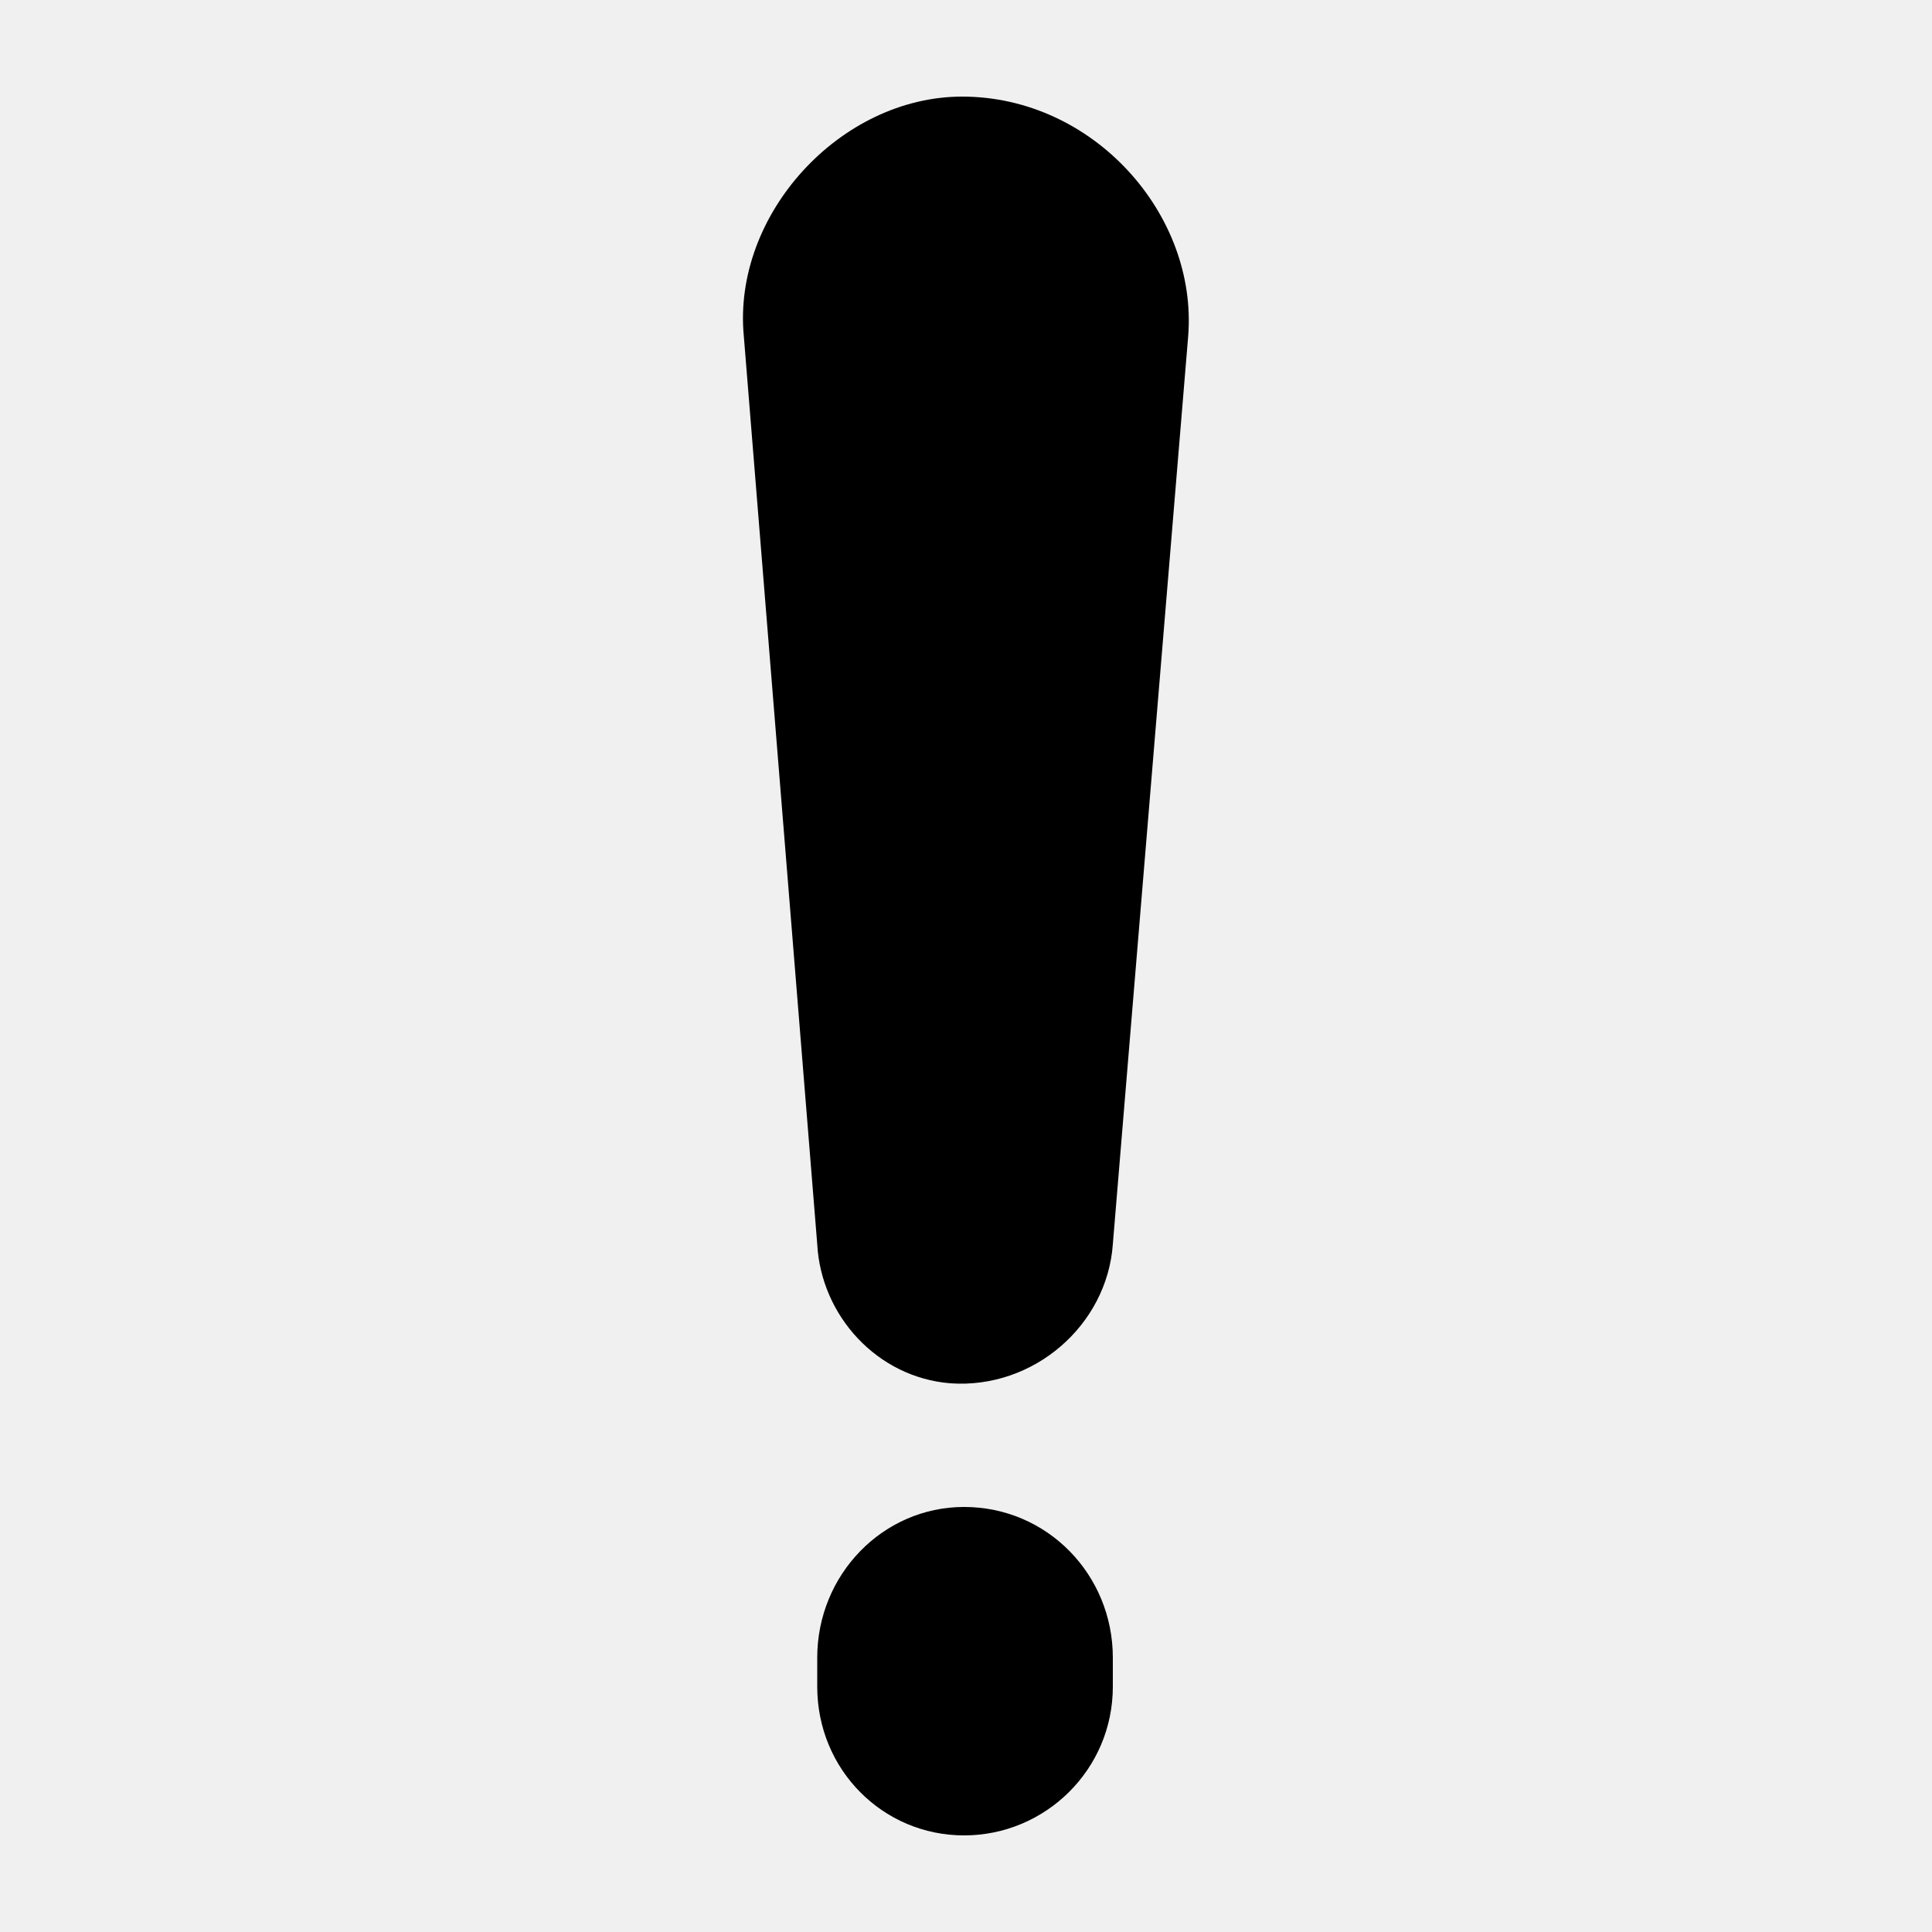
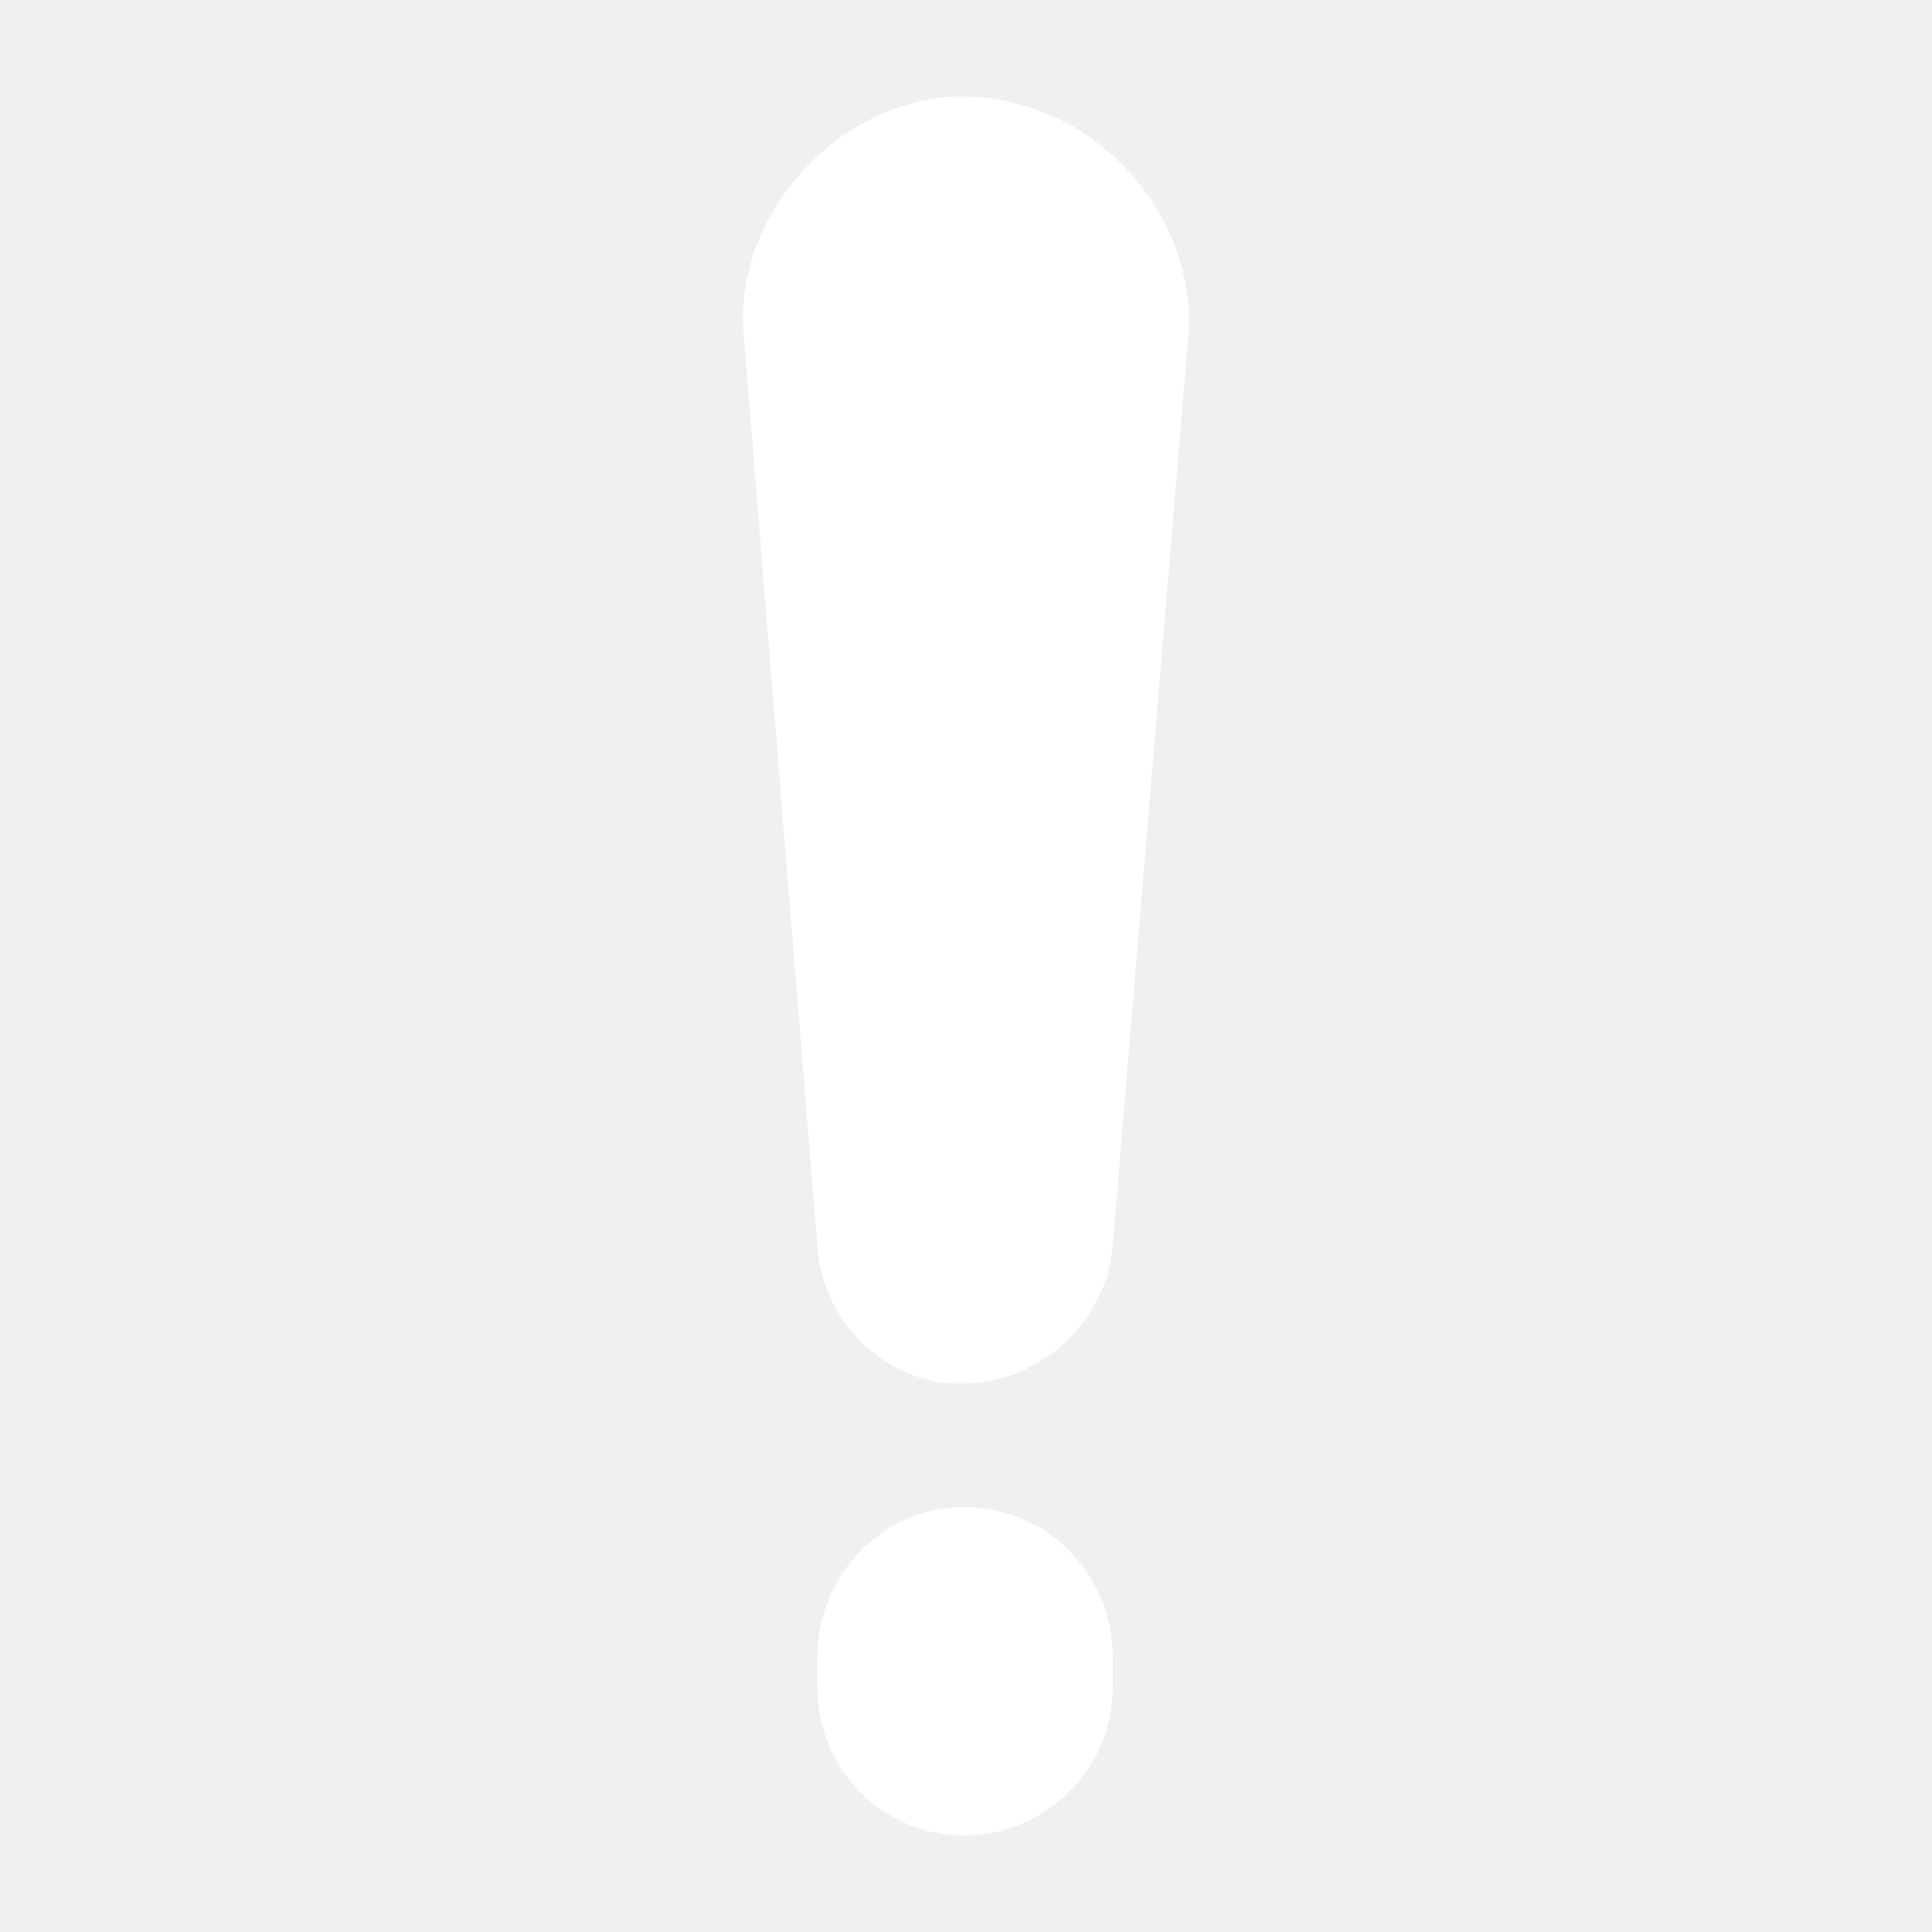
- <svg xmlns="http://www.w3.org/2000/svg" version="1.1" x="0px" y="0px" viewBox="0 0 100 100" enable-background="new 0 0 100 100" xml:space="preserve">
+ <svg xmlns="http://www.w3.org/2000/svg" fill="white" version="1.1" x="0px" y="0px" viewBox="0 0 100 100" enable-background="new 0 0 100 100" xml:space="preserve">
  <path d="M49.9,78c-4.2,0-7.6,3.5-7.6,7.8v1.5c0,4.3,3.4,7.7,7.6,7.7c4.2,0,7.7-3.4,7.7-7.7v-1.5C57.6,81.5,54.2,78,49.9,78L49.9,78z   M49.8,5c-6.3,0-11.9,6.1-11.3,12.4l3.8,47c0.2,3.7,3.1,6.9,6.9,7.2c4.3,0.3,8.1-3,8.4-7.2l3.9-47C62,11.1,56.6,5,49.8,5z" />
</svg>
